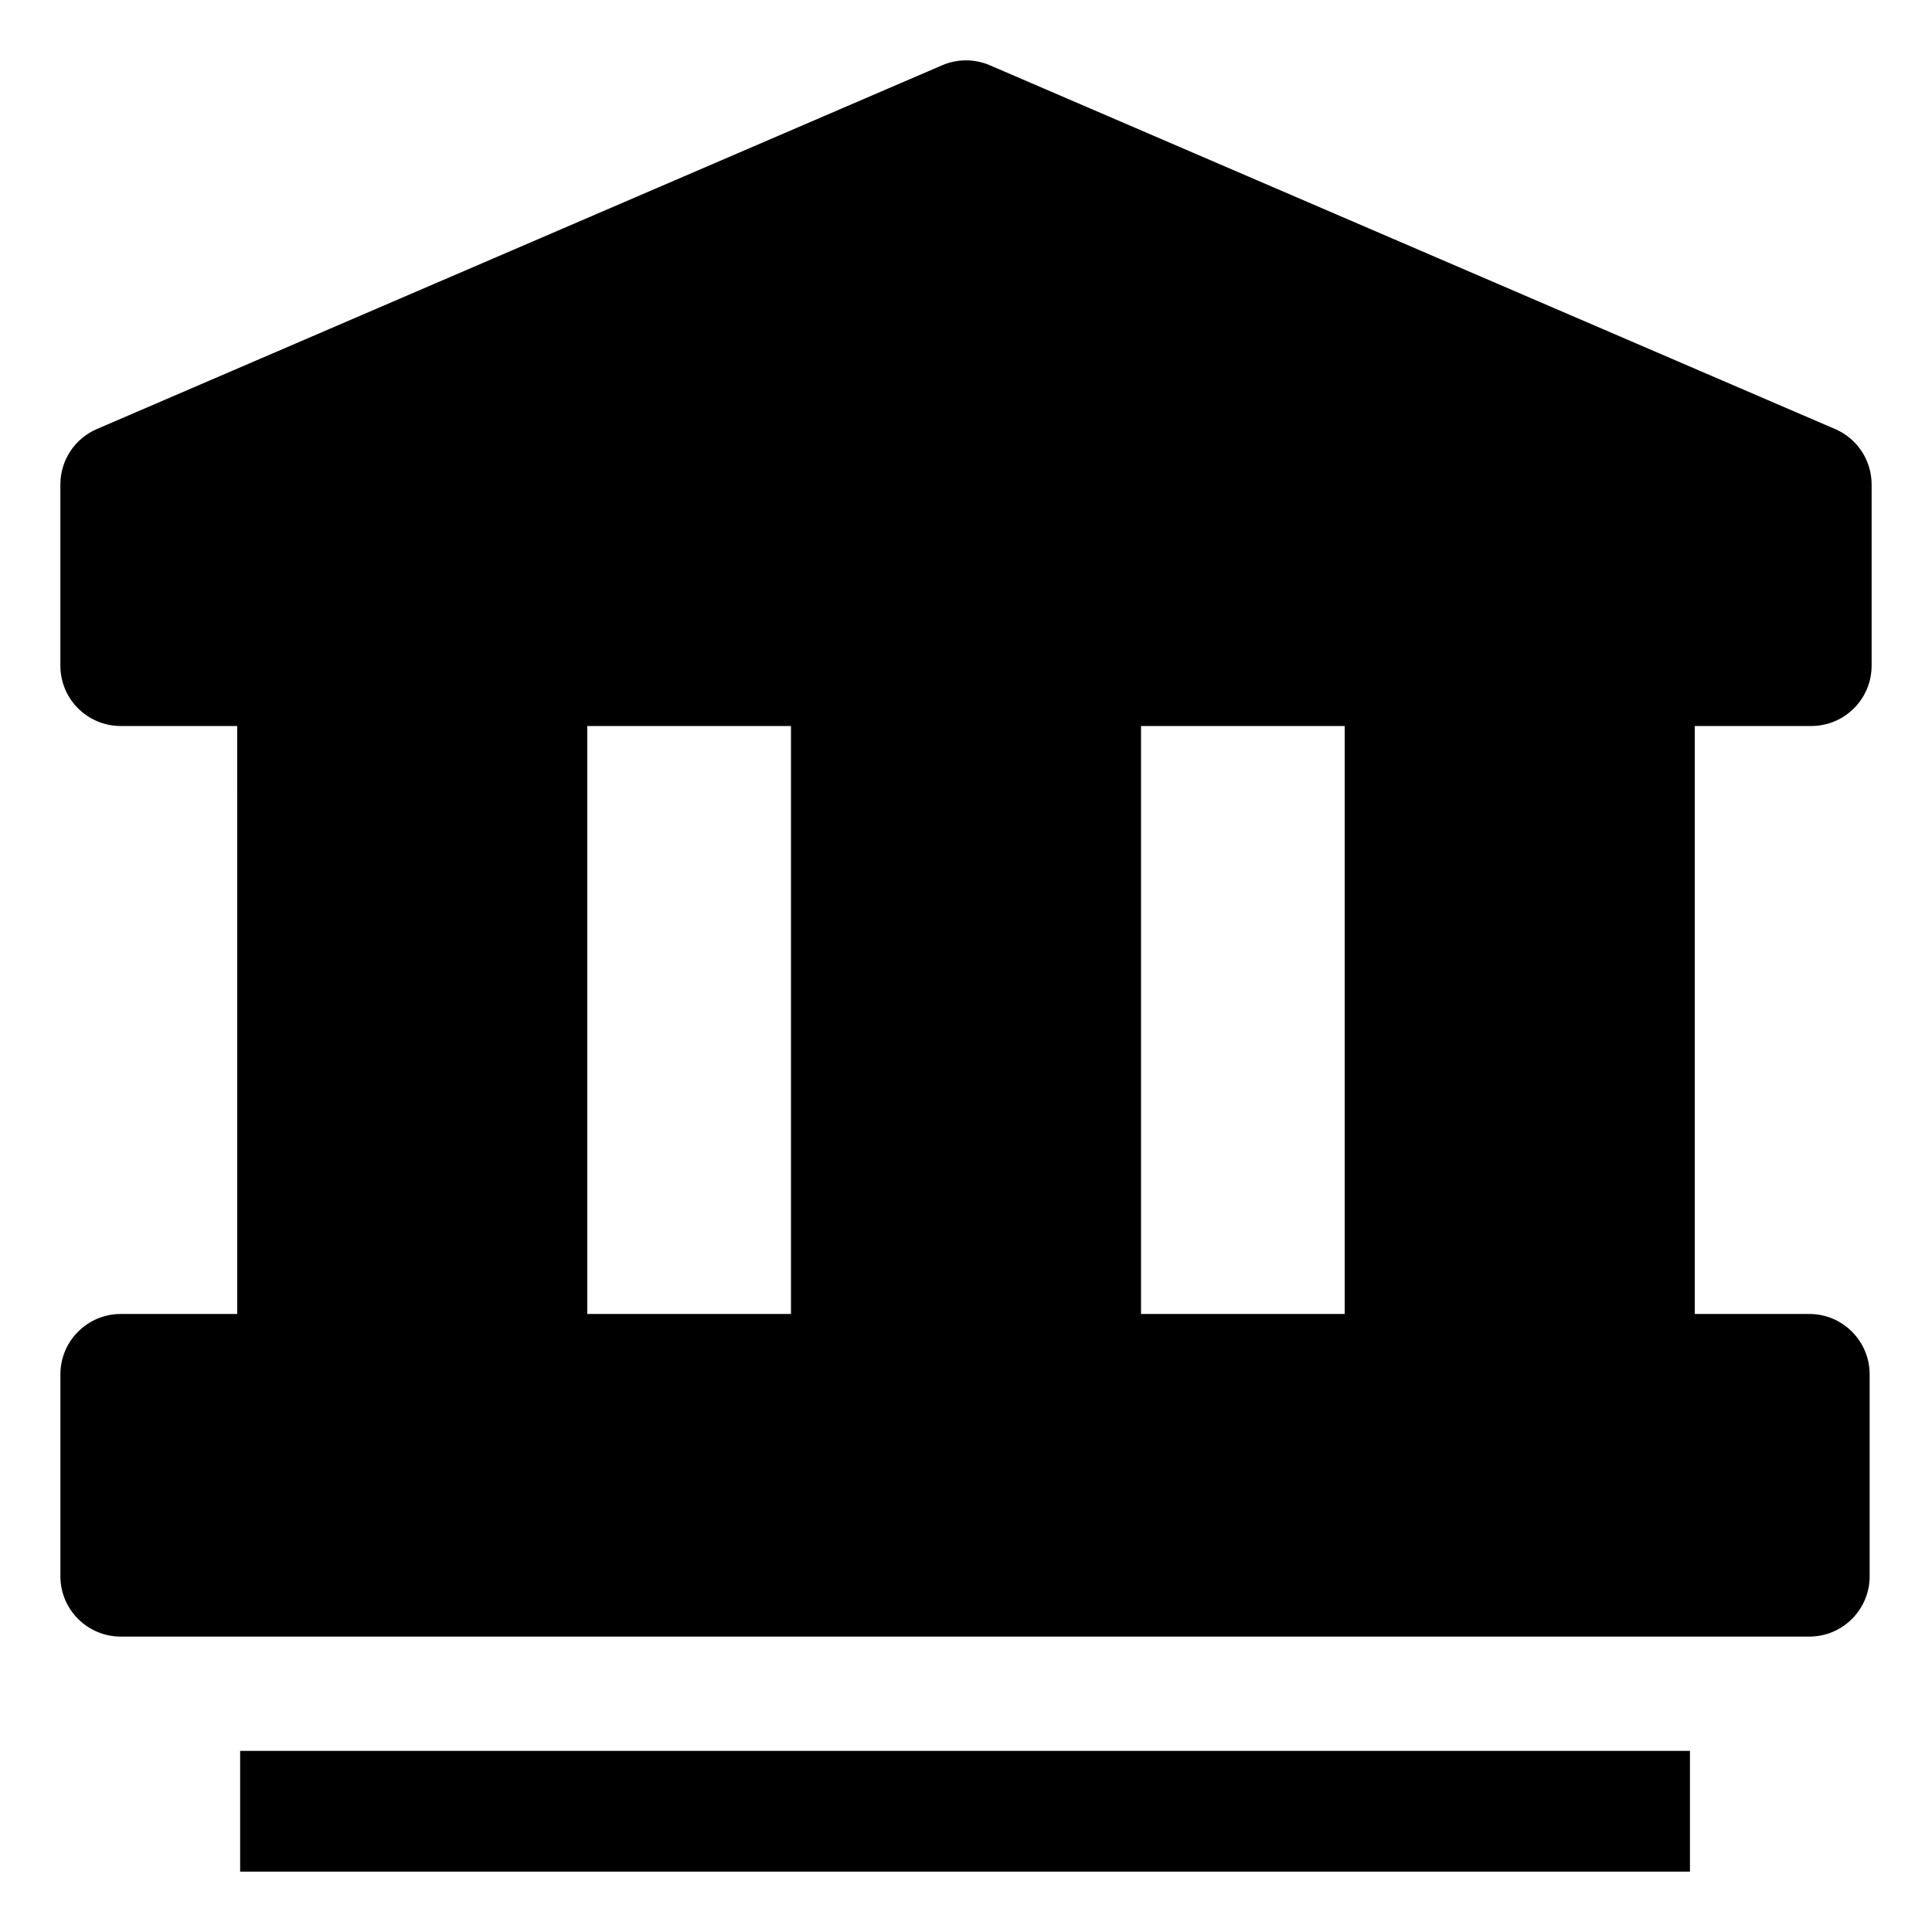
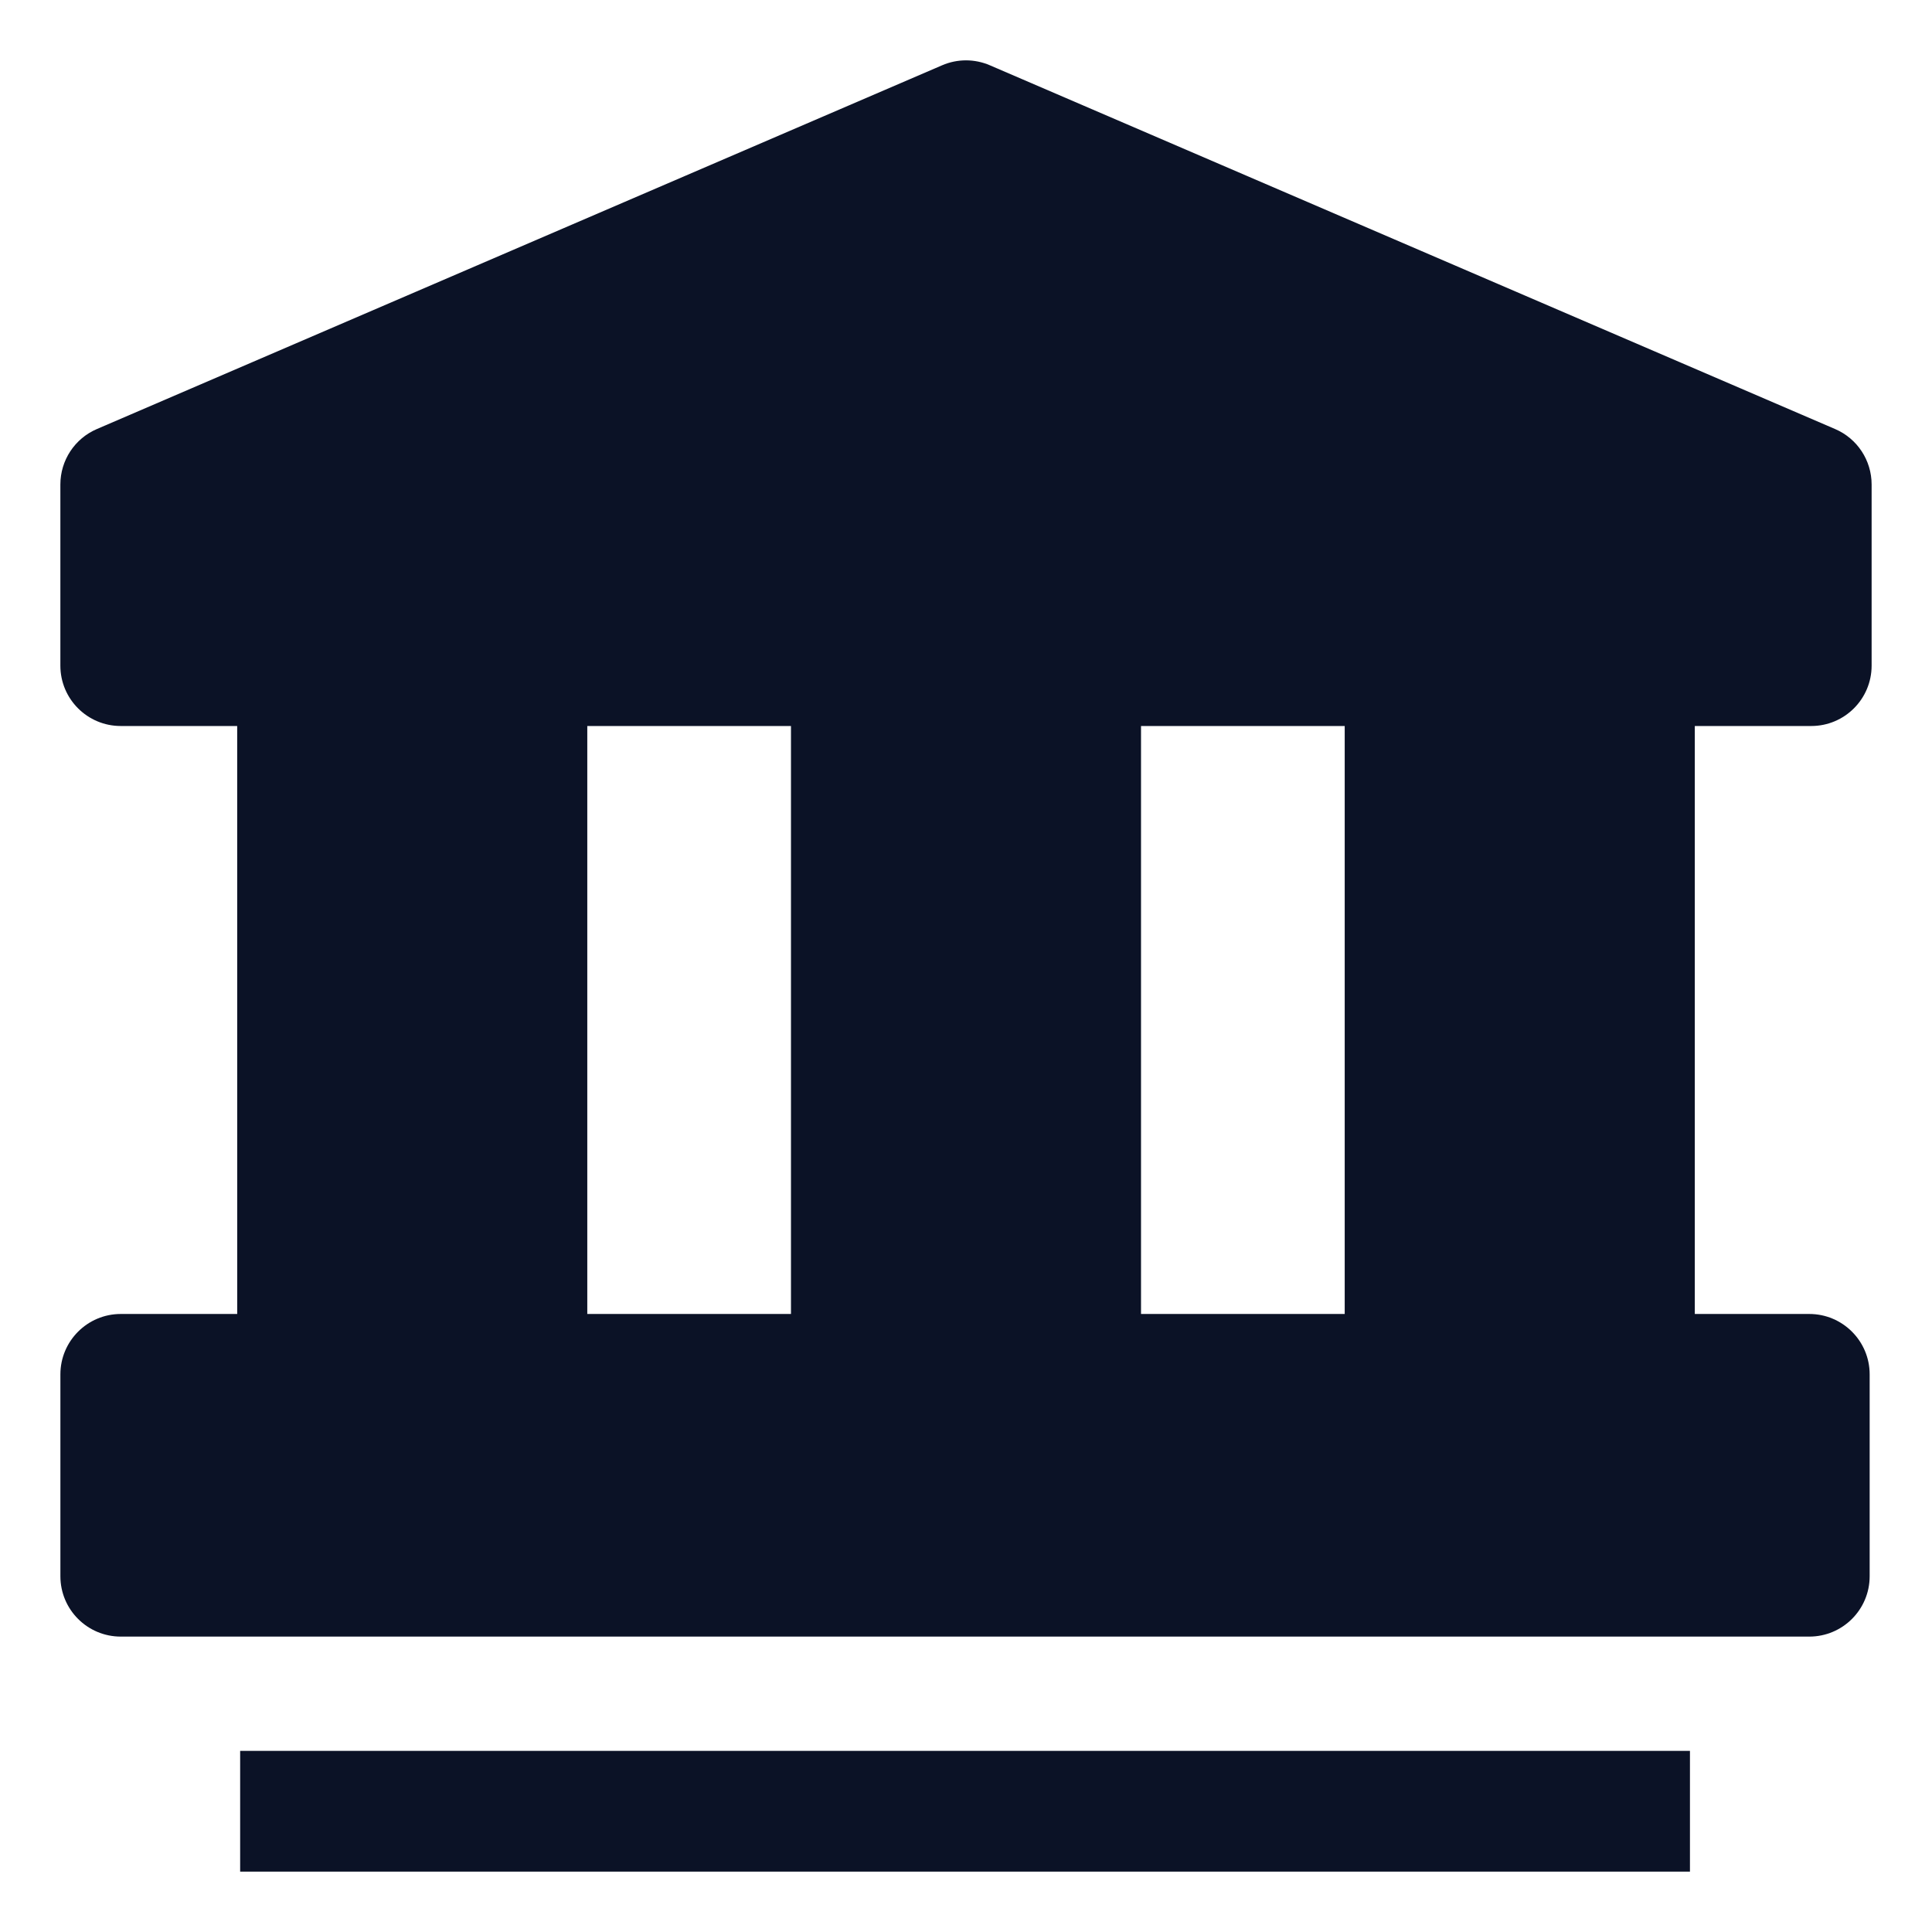
<svg xmlns="http://www.w3.org/2000/svg" width="3600pt" height="3600pt" version="1.1" viewBox="0 0 3600 3600">
+   <style>path { fill: #0b1226; } @media (prefers-color-scheme: dark) { path { fill: #e6ebf7; } }</style>
  <path d="m447.48 3262.5h2701.5v225h-2701.5z" fill-rule="evenodd" />
  <path d="m441.97 1352.8h-216.98c-62.156 0-112.5-50.344-112.5-112.5v-337.5c0-45 26.719-85.641 68.062-103.36l1575-677.81c28.406-12.234 60.469-12.234 88.875 0l1575 677.81c41.344 17.719 68.062 58.359 68.062 103.36v337.5c0 62.156-50.344 112.5-112.5 112.5h-216.98v1095.6h213.33c62.156 0 112.5 50.484 112.5 112.5v376.16c0 62.156-50.344 112.5-112.5 112.5h-3146.3c-62.156 0-112.5-50.344-112.5-112.5v-376.16c0-62.016 50.344-112.5 112.5-112.5h216.98zm2063.7 1095.6v-1095.6h-379.55v1095.6zm-1031.8-1095.6h-379.55v1095.6h379.55z" fill-rule="evenodd" />
</svg>
